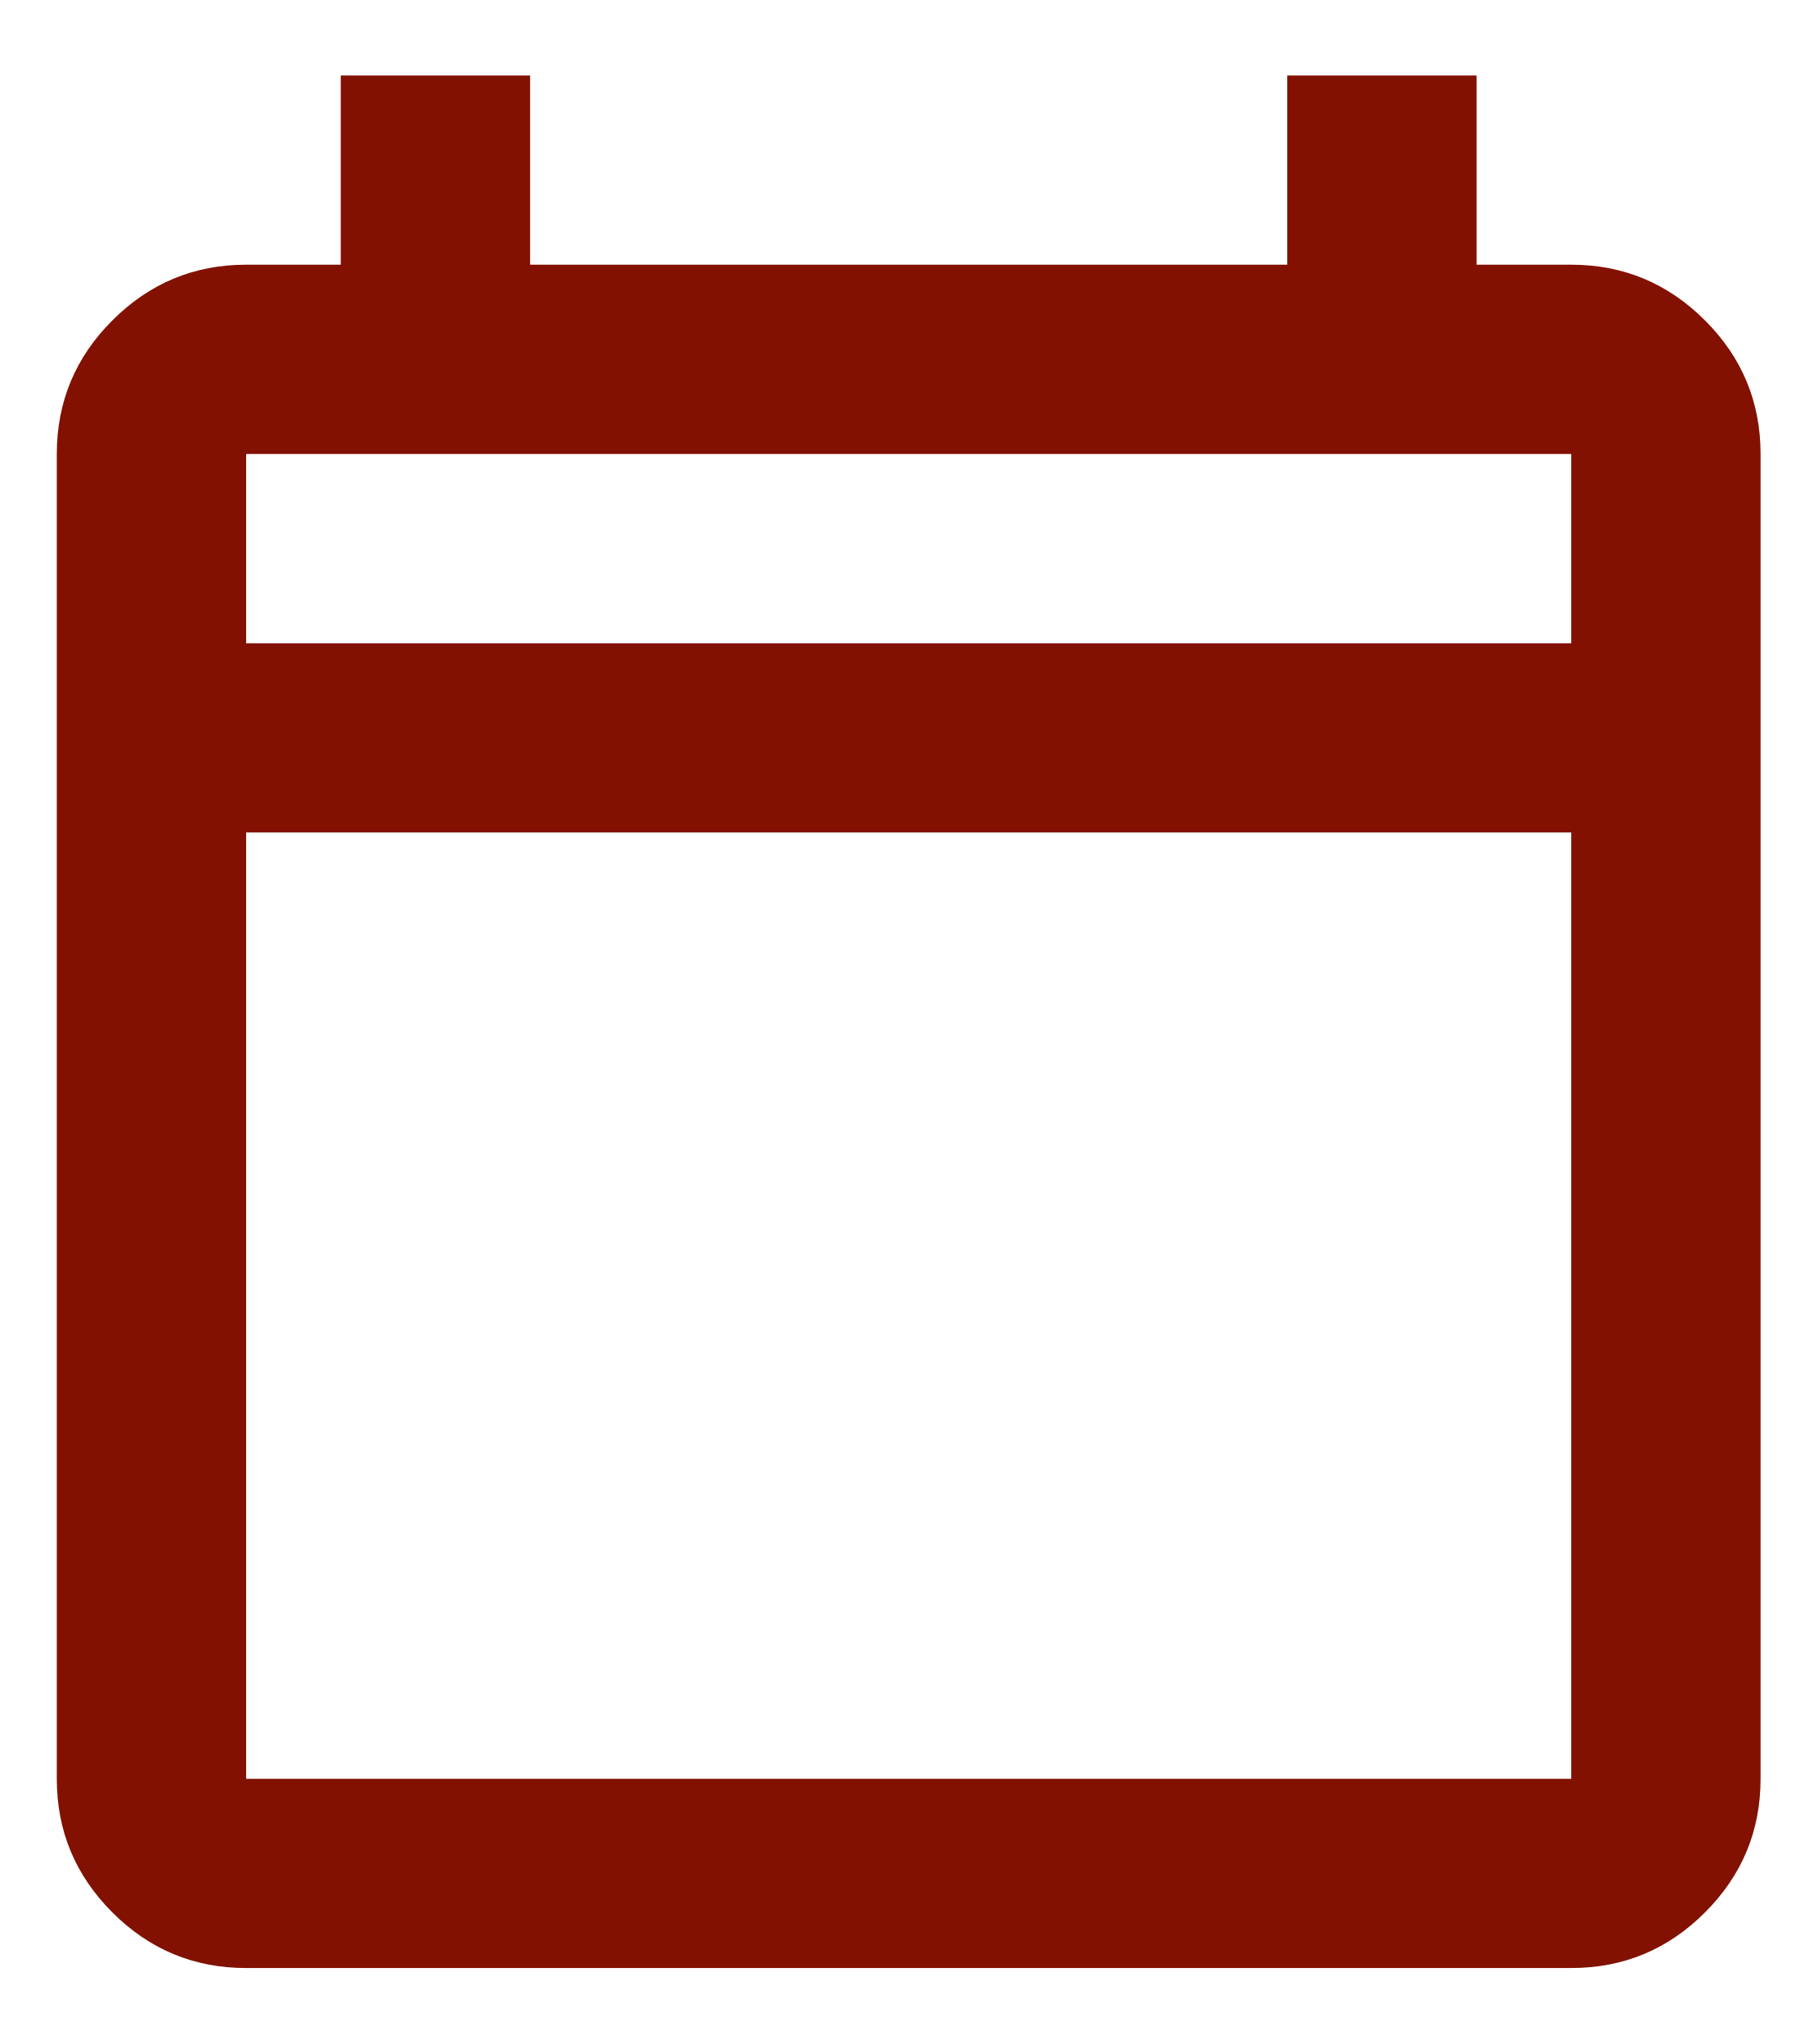
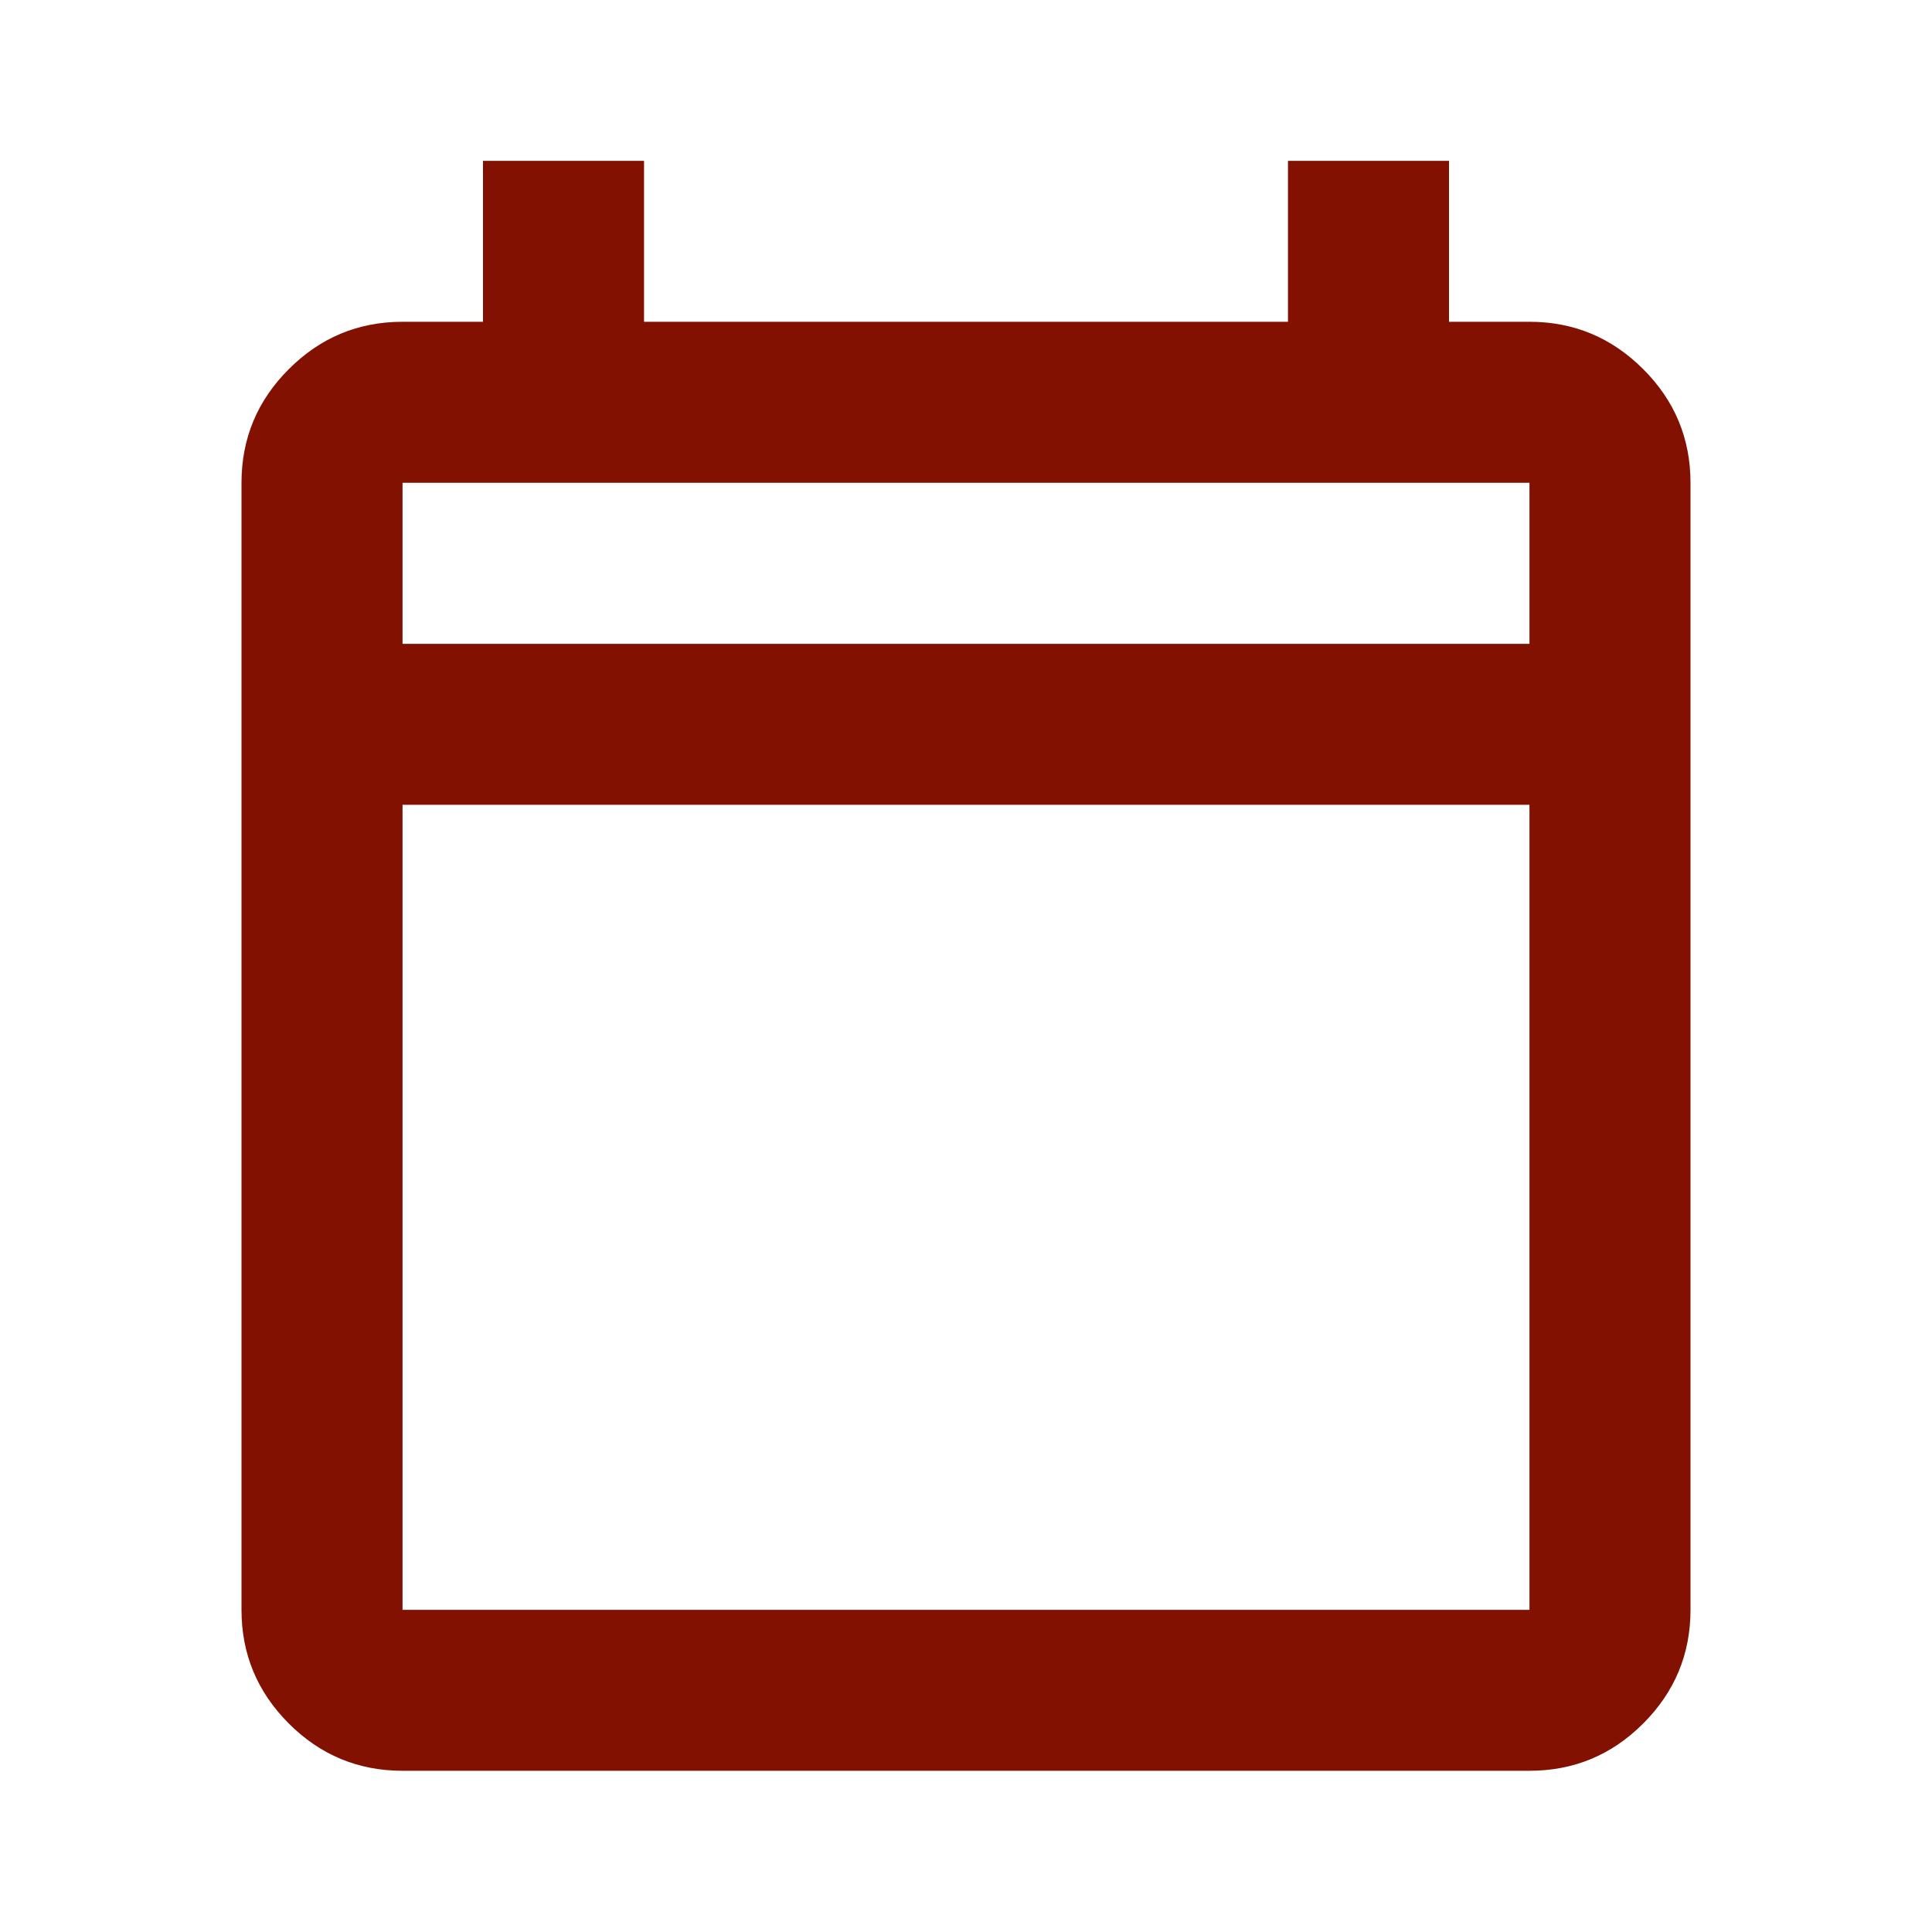
- <svg xmlns="http://www.w3.org/2000/svg" width="16" height="18" viewBox="0 0 16 18" fill="none">
-   <path d="M2.167 17.331C1.708 17.331 1.316 17.168 0.99 16.842C0.663 16.515 0.5 16.123 0.5 15.665V3.998C0.5 3.54 0.663 3.147 0.99 2.821C1.316 2.495 1.708 2.331 2.167 2.331H3V0.665H4.667V2.331H11.333V0.665H13V2.331H13.833C14.292 2.331 14.684 2.495 15.01 2.821C15.337 3.147 15.5 3.54 15.5 3.998V15.665C15.5 16.123 15.337 16.515 15.01 16.842C14.684 17.168 14.292 17.331 13.833 17.331H2.167ZM2.167 15.665H13.833V7.331H2.167V15.665ZM2.167 5.665H13.833V3.998H2.167V5.665Z" fill="#821101" />
+ <svg xmlns="http://www.w3.org/2000/svg" width="20" height="20" viewBox="0 0 20 20" fill="none">
+   <mask id="mask0_377_6616" style="mask-type:alpha" maskUnits="userSpaceOnUse" x="0" y="0" width="20" height="20">
+     <rect width="20" height="20" fill="#D9D9D9" />
+   </mask>
+   <g mask="url(#mask0_377_6616)">
+     <path d="M4.167 18.331C3.708 18.331 3.316 18.168 2.99 17.842C2.663 17.515 2.5 17.123 2.5 16.665V4.998C2.5 4.54 2.663 4.147 2.99 3.821C3.316 3.495 3.708 3.331 4.167 3.331H5V1.665H6.667V3.331H13.333V1.665H15V3.331H15.833C16.292 3.331 16.684 3.495 17.01 3.821C17.337 4.147 17.5 4.54 17.5 4.998V16.665C17.5 17.123 17.337 17.515 17.01 17.842C16.684 18.168 16.292 18.331 15.833 18.331H4.167ZM4.167 16.665H15.833V8.331H4.167V16.665ZM4.167 6.665H15.833V4.998H4.167V6.665Z" fill="#821101" />
+   </g>
</svg>
